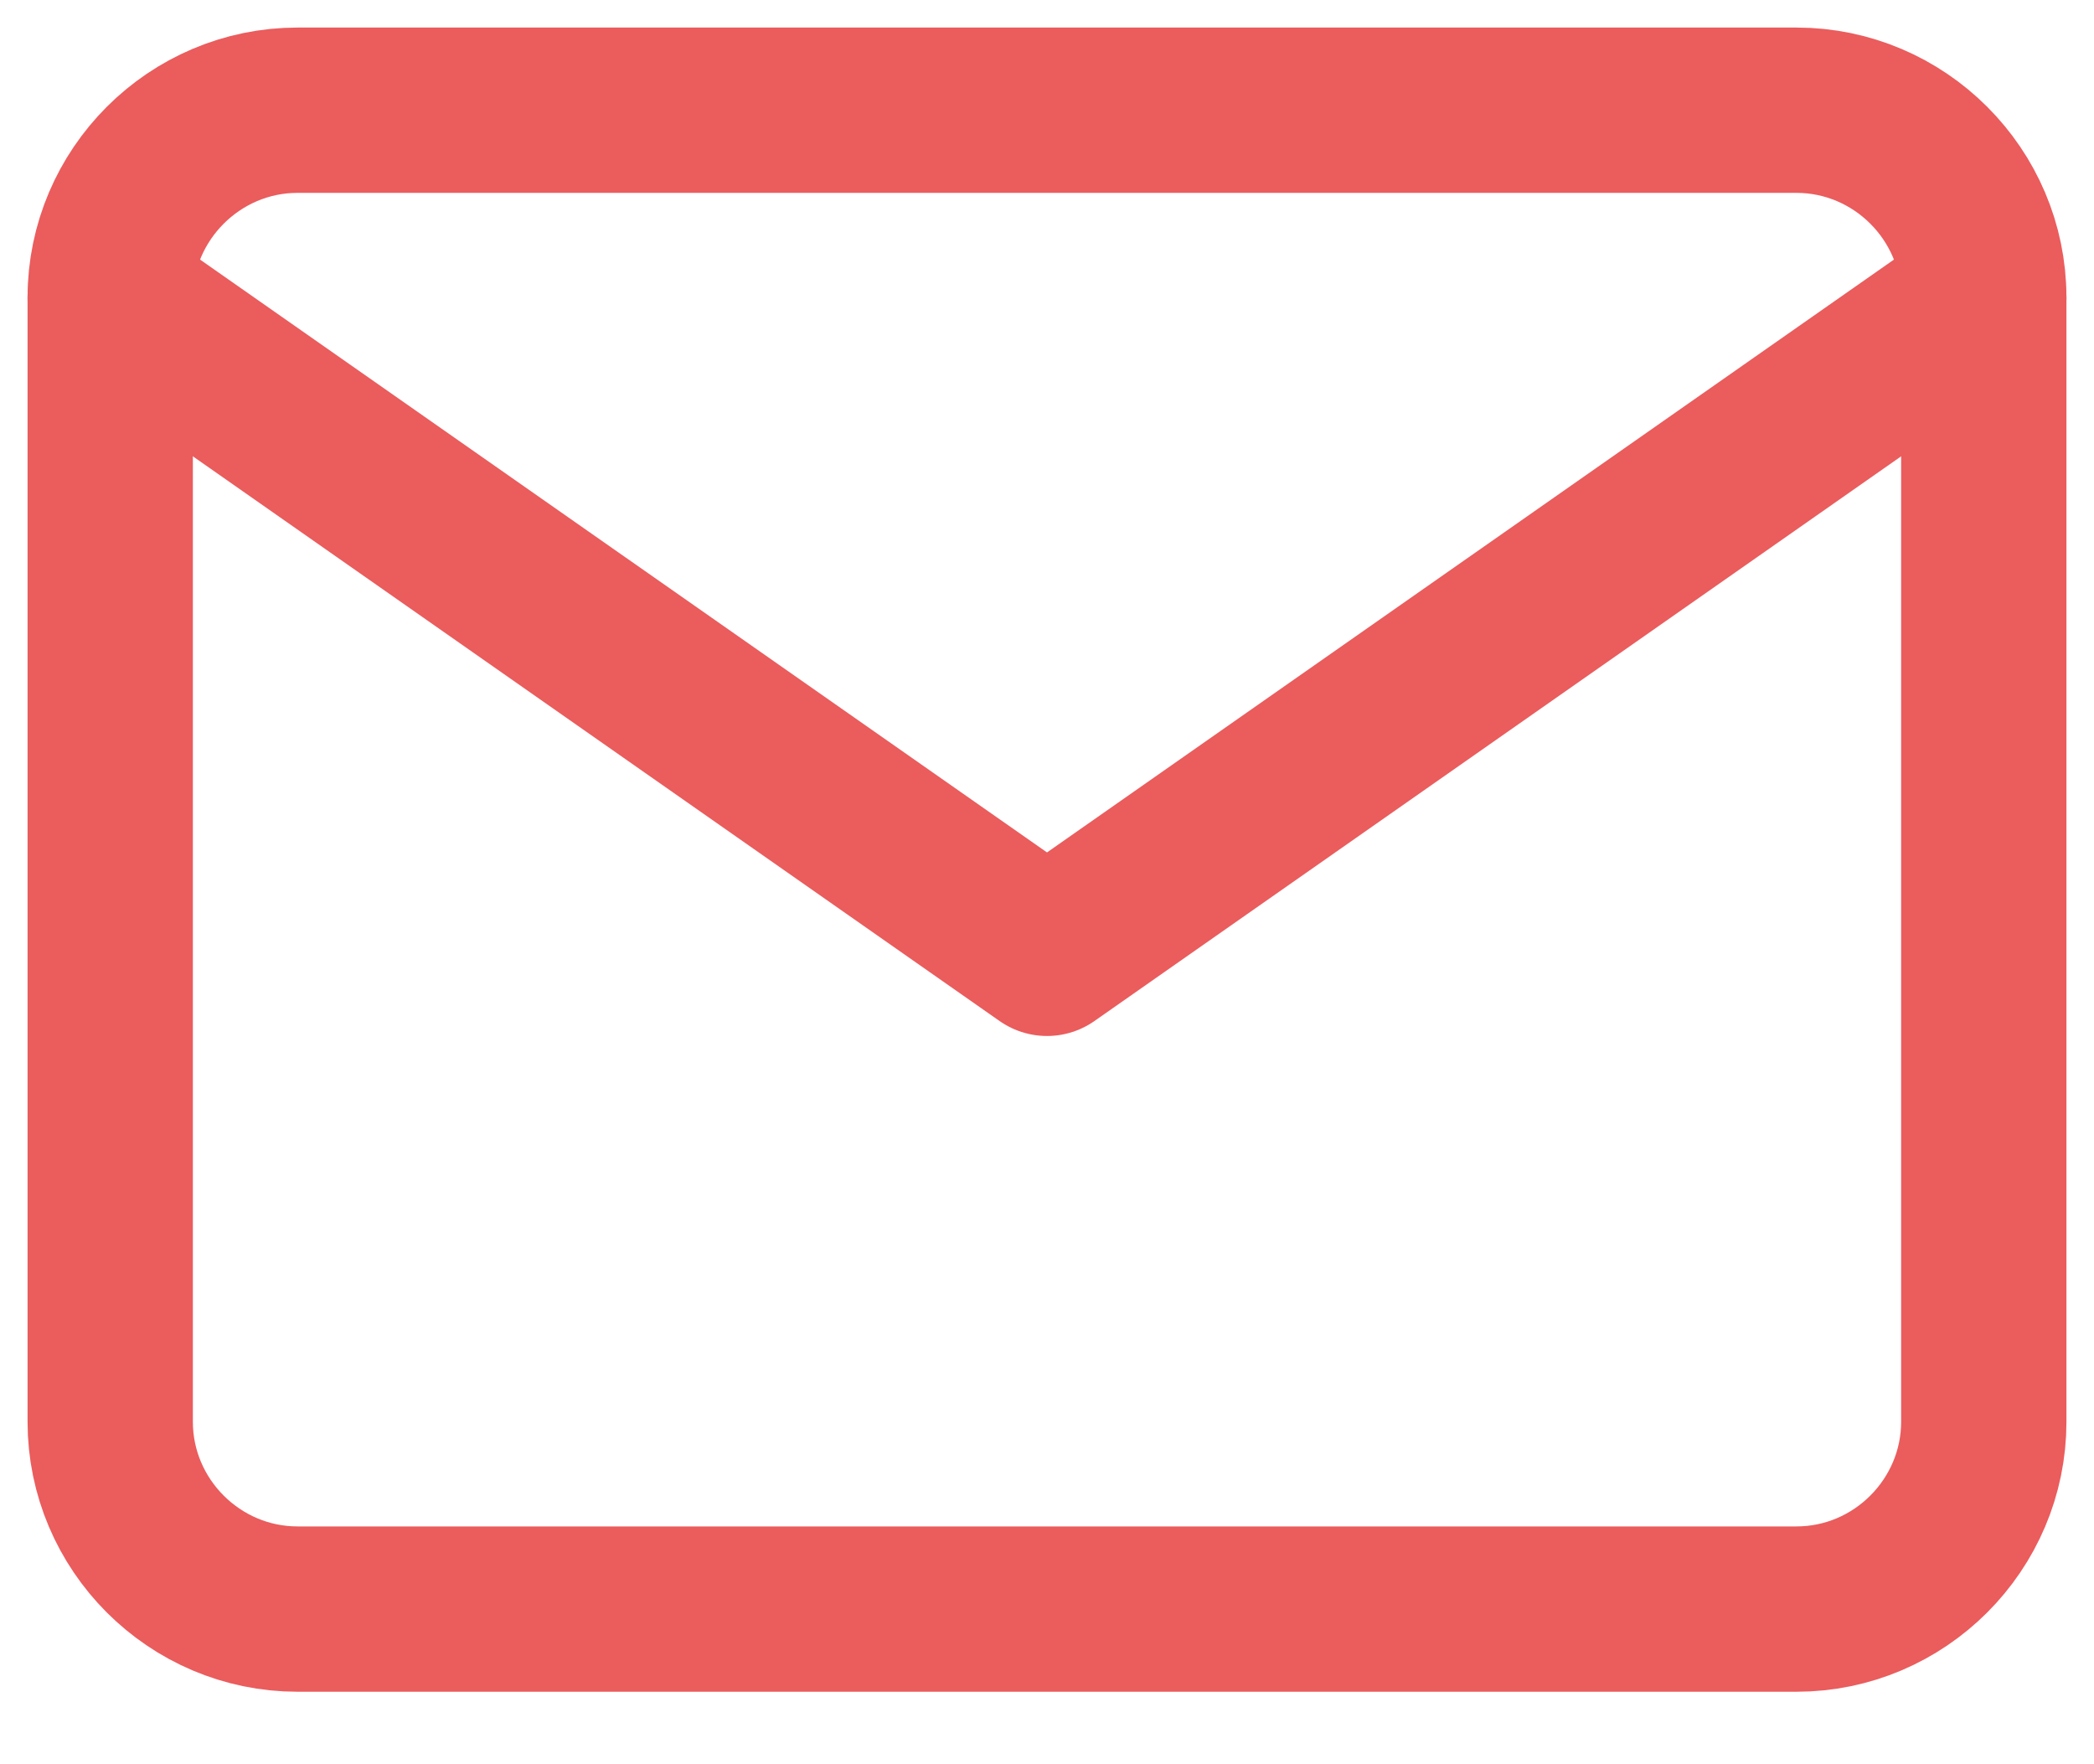
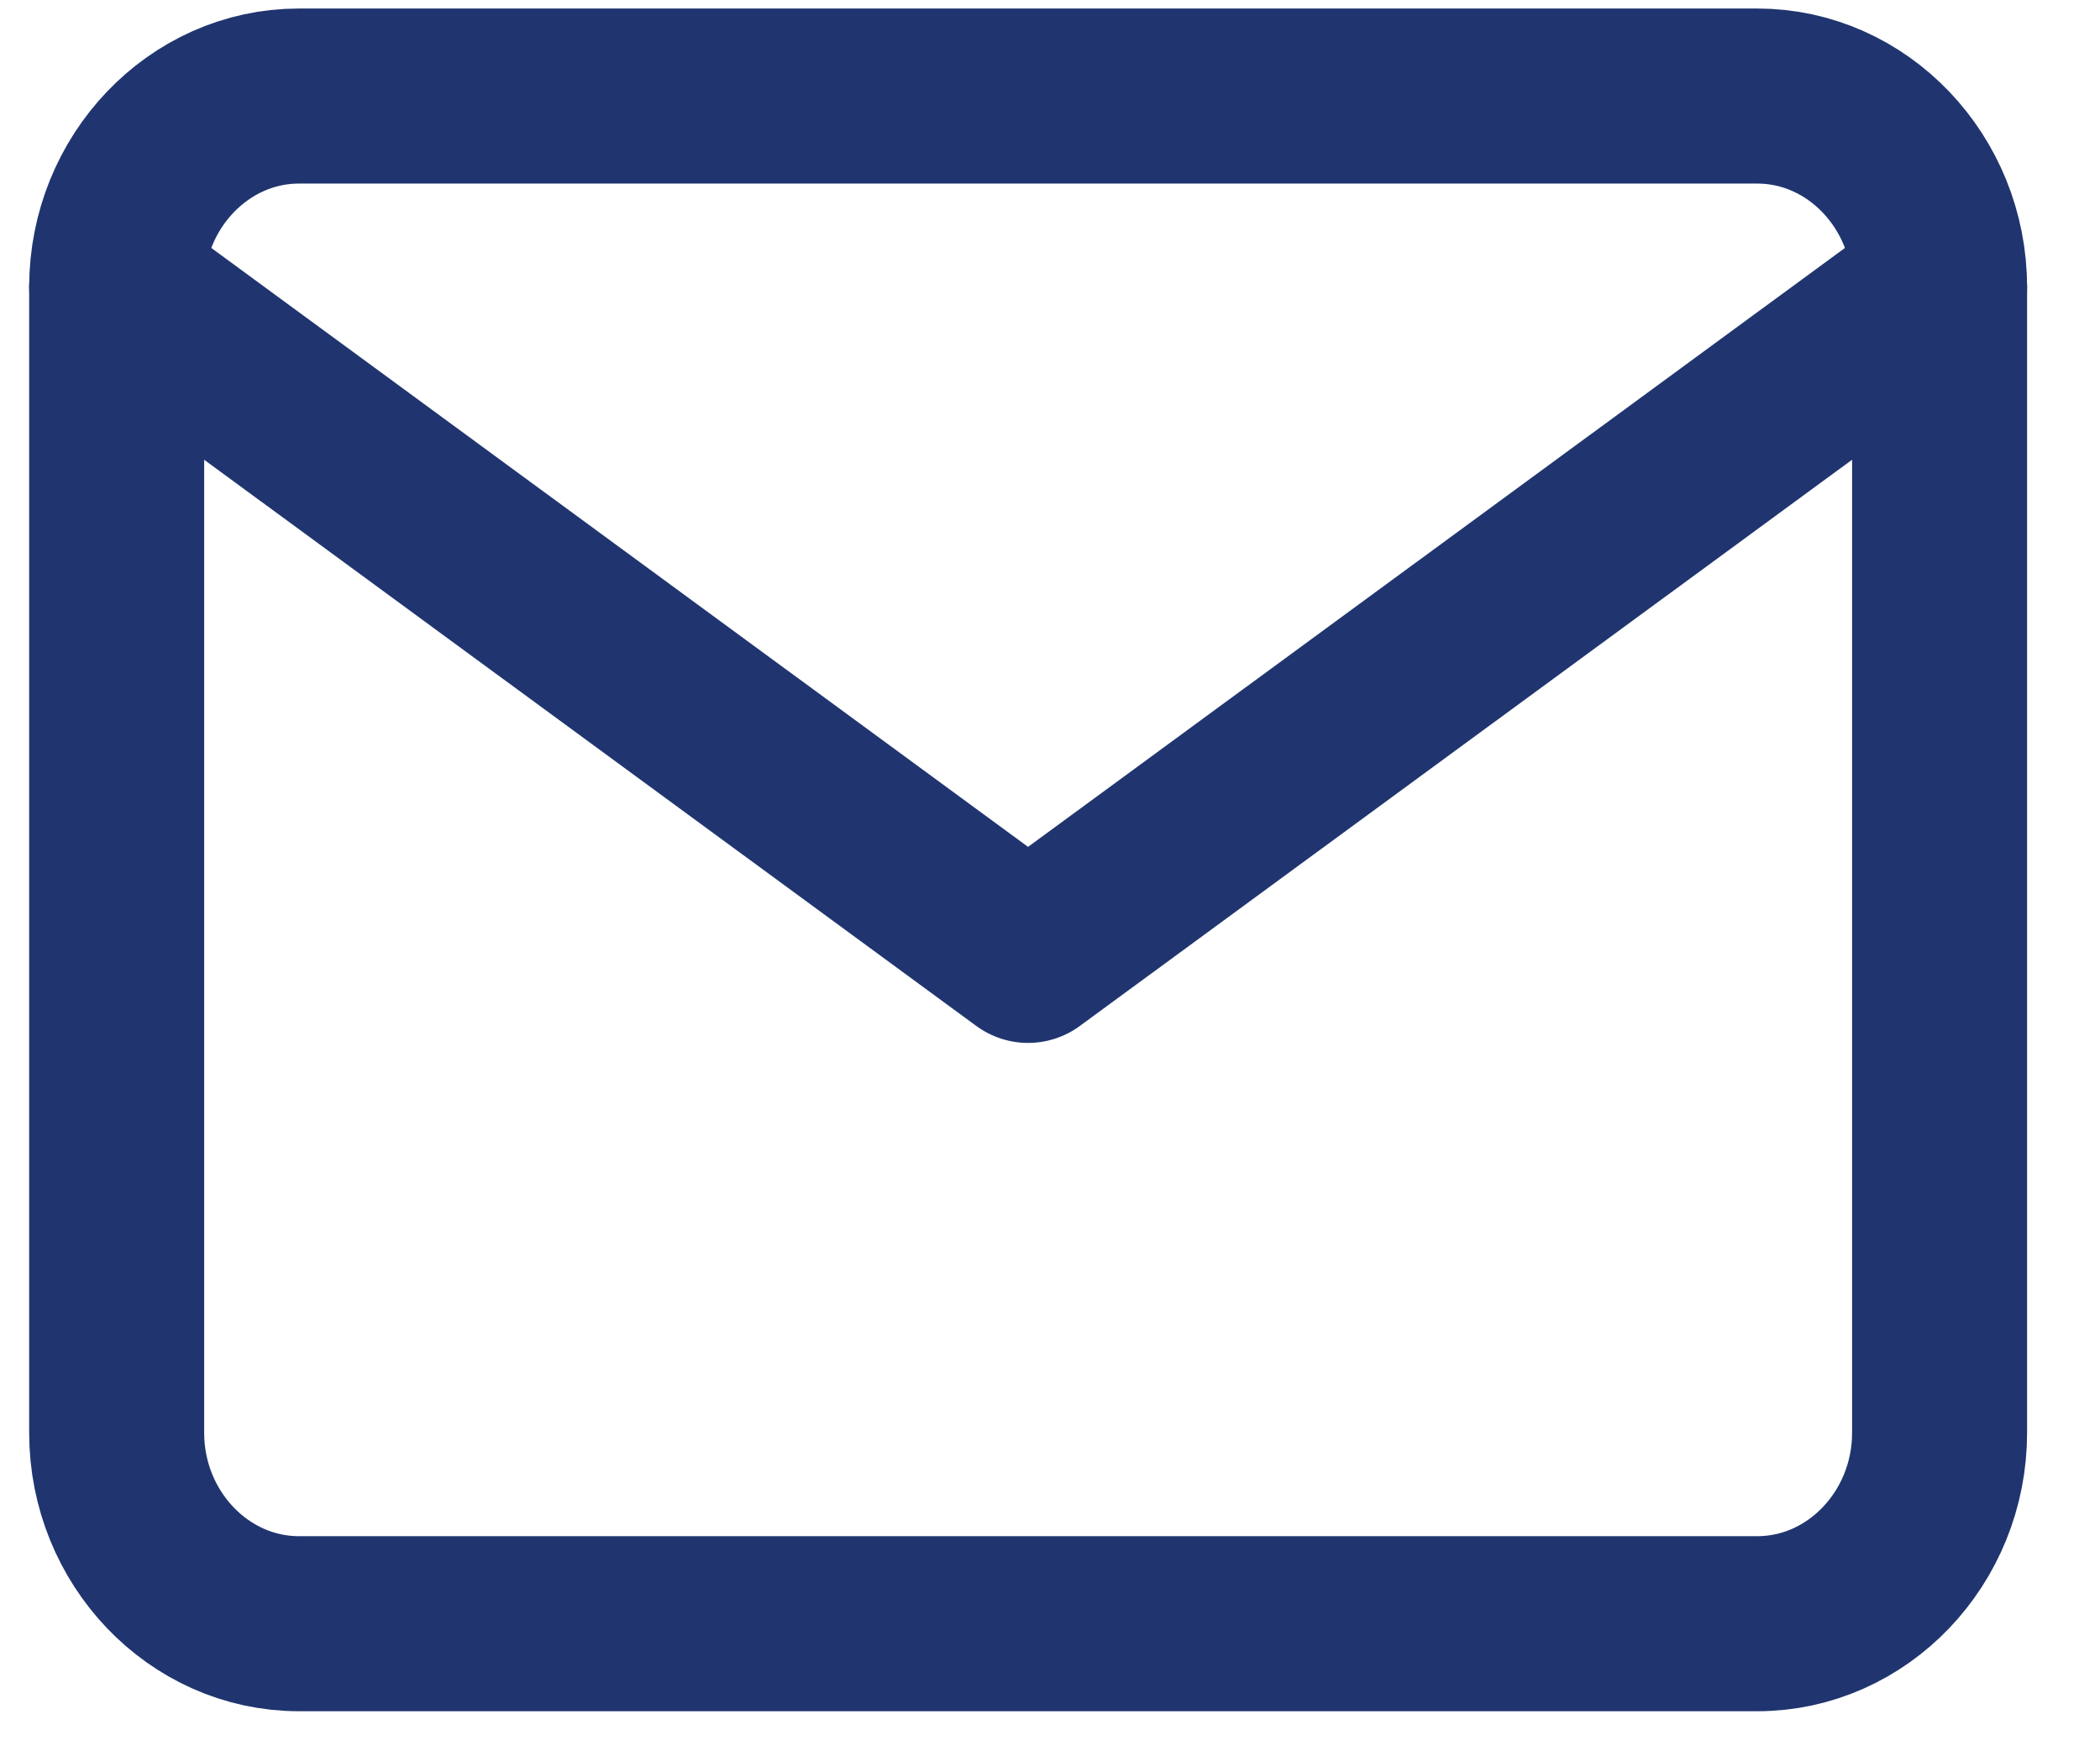
- <svg xmlns="http://www.w3.org/2000/svg" width="19" height="16" viewBox="0 0 19 16" fill="none">
-   <path d="M2.7 1H16.3C17.235 1 18 1.765 18 2.7V12.9C18 13.835 17.235 14.6 16.3 14.6H2.7C1.765 14.6 1 13.835 1 12.9V2.7C1 1.765 1.765 1 2.7 1Z" stroke="#EB5C5D" stroke-width="1.5" stroke-linecap="round" stroke-linejoin="round" />
-   <path d="M18 2.7L9.5 8.65L1 2.7" stroke="#EB5C5D" stroke-width="1.5" stroke-linecap="round" stroke-linejoin="round" />
+ <svg xmlns="http://www.w3.org/2000/svg" width="18" height="15" viewBox="0 0 18 15" fill="none">
+   <path d="M2.562 0.823H15.062C15.922 0.823 16.625 1.56 16.625 2.46V12.278C16.625 13.178 15.922 13.914 15.062 13.914H2.562C1.703 13.914 1 13.178 1 12.278V2.46C1 1.56 1.703 0.823 2.562 0.823Z" stroke="#20356F" stroke-width="1.5" stroke-linecap="round" stroke-linejoin="round" />
+   <path d="M16.625 2.46L8.812 8.187L1 2.46" stroke="#20356F" stroke-width="1.5" stroke-linecap="round" stroke-linejoin="round" />
</svg>
